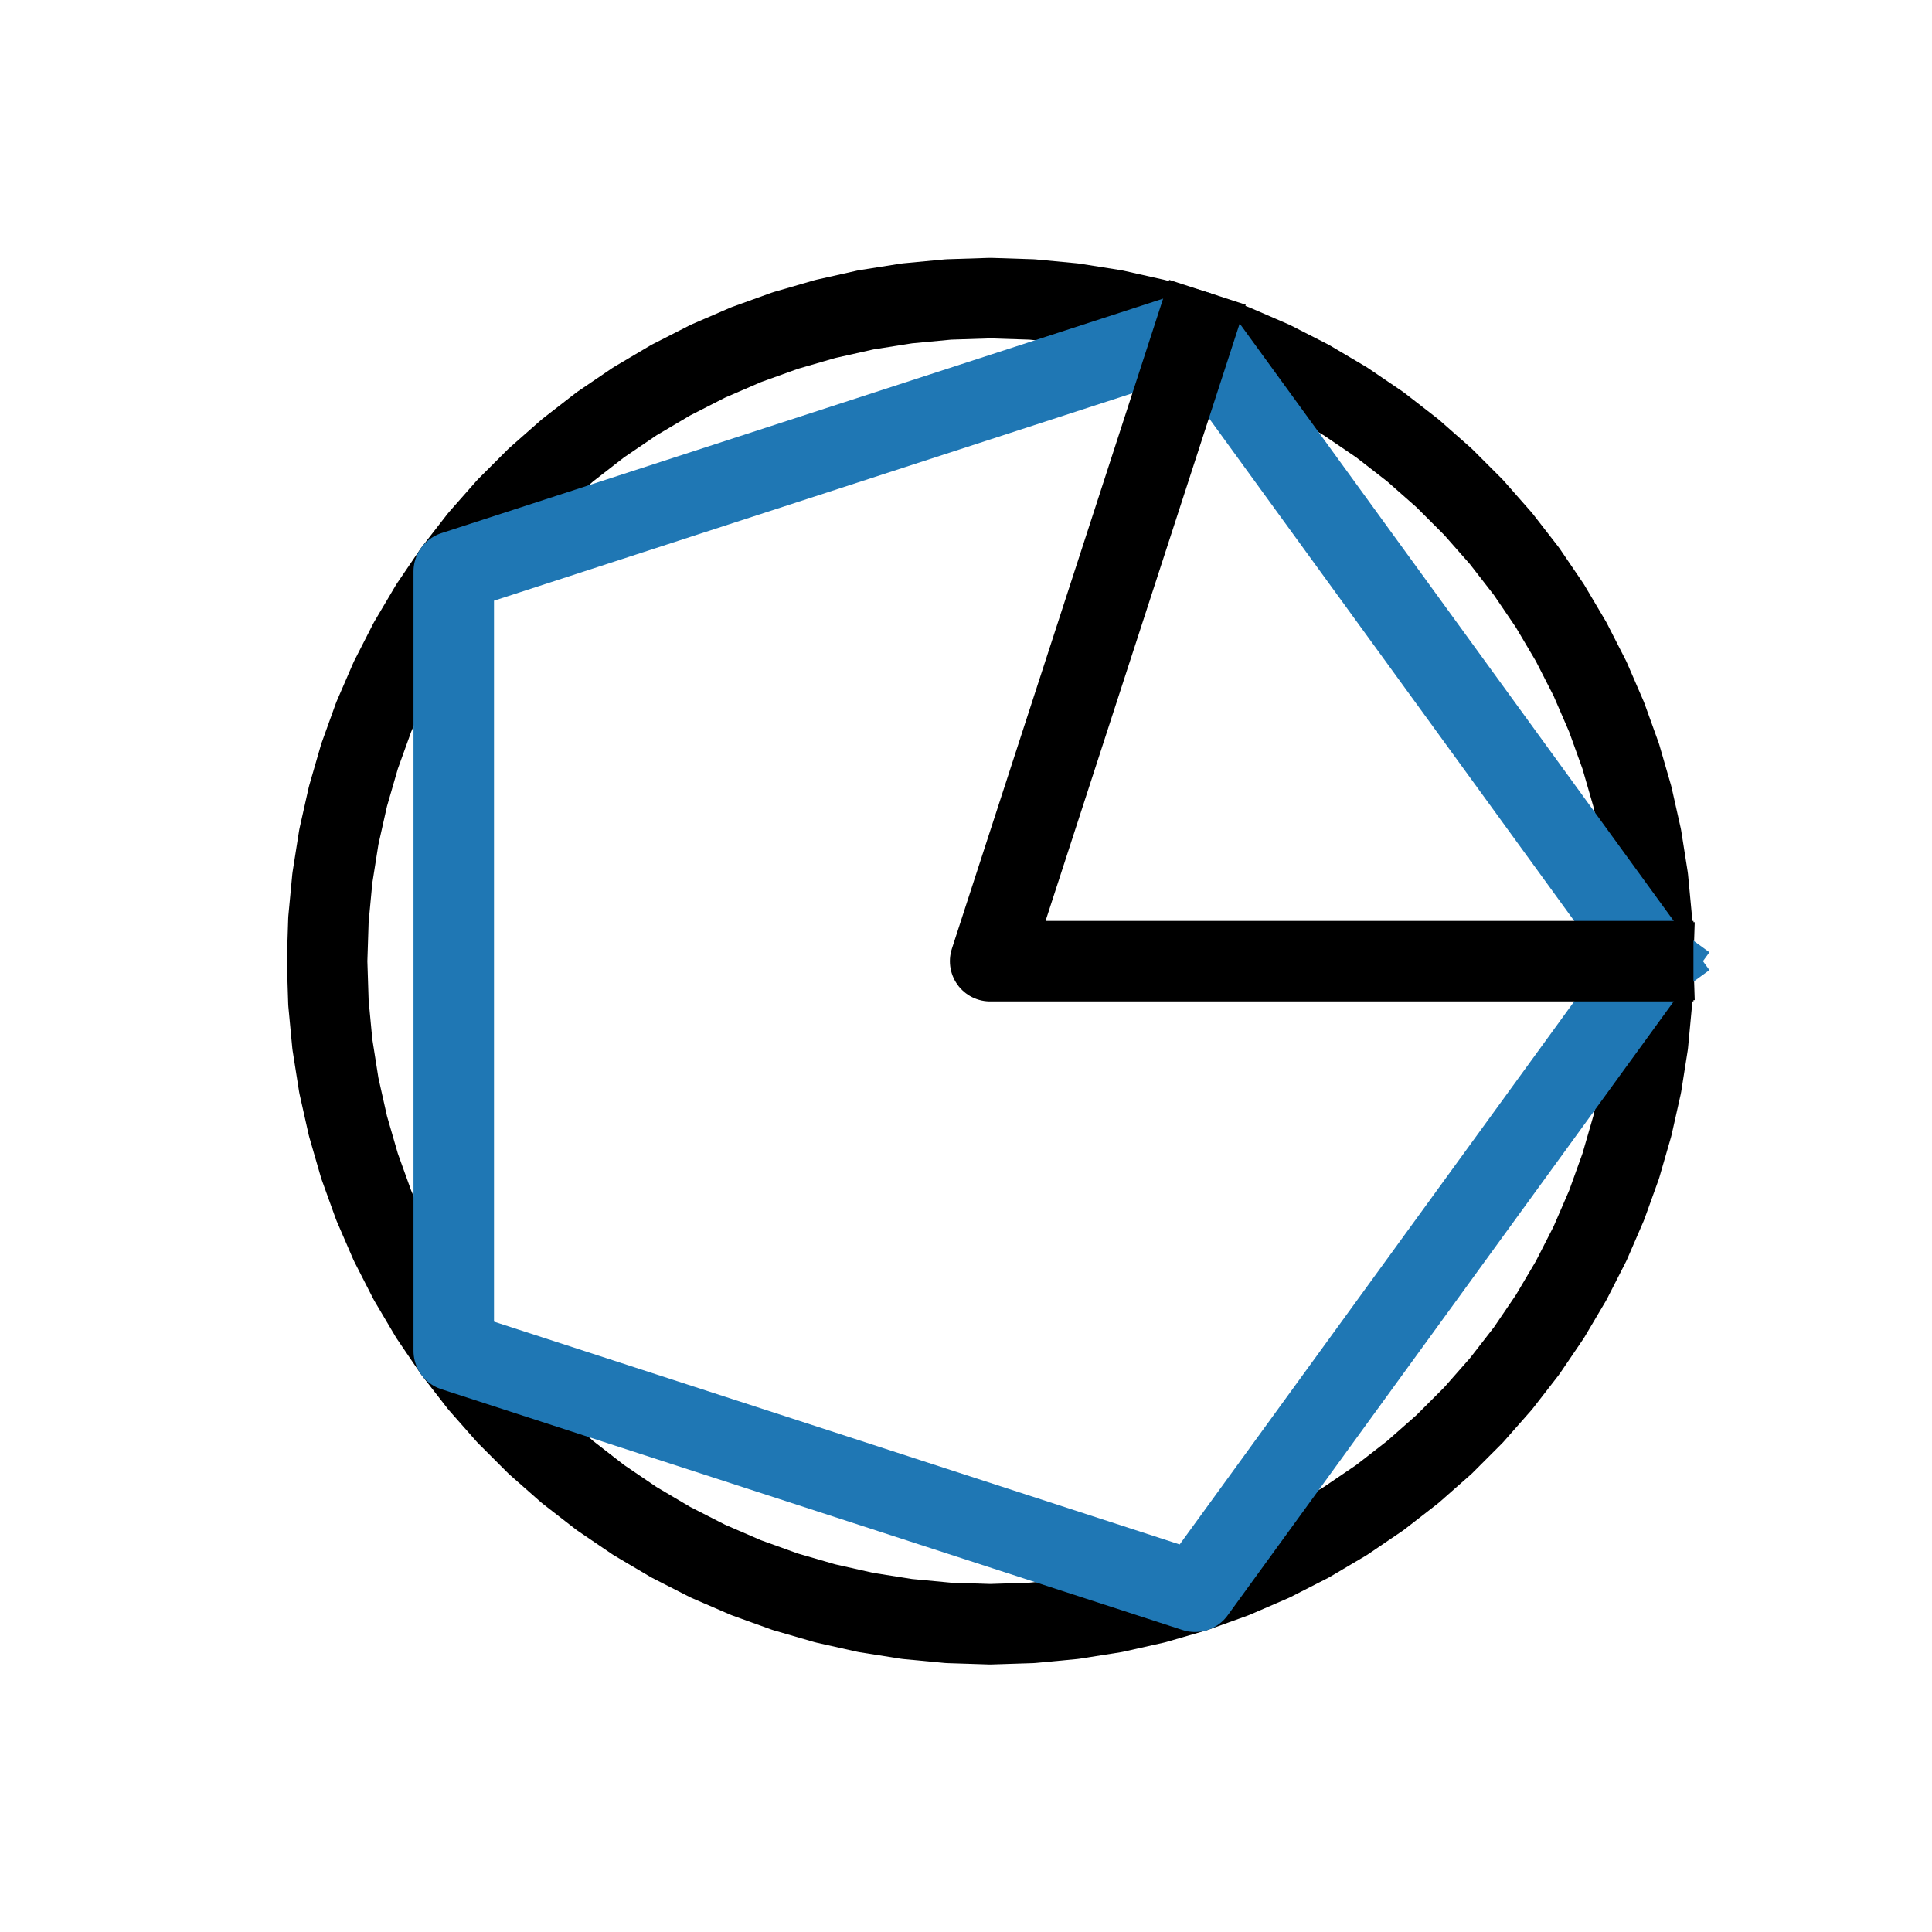
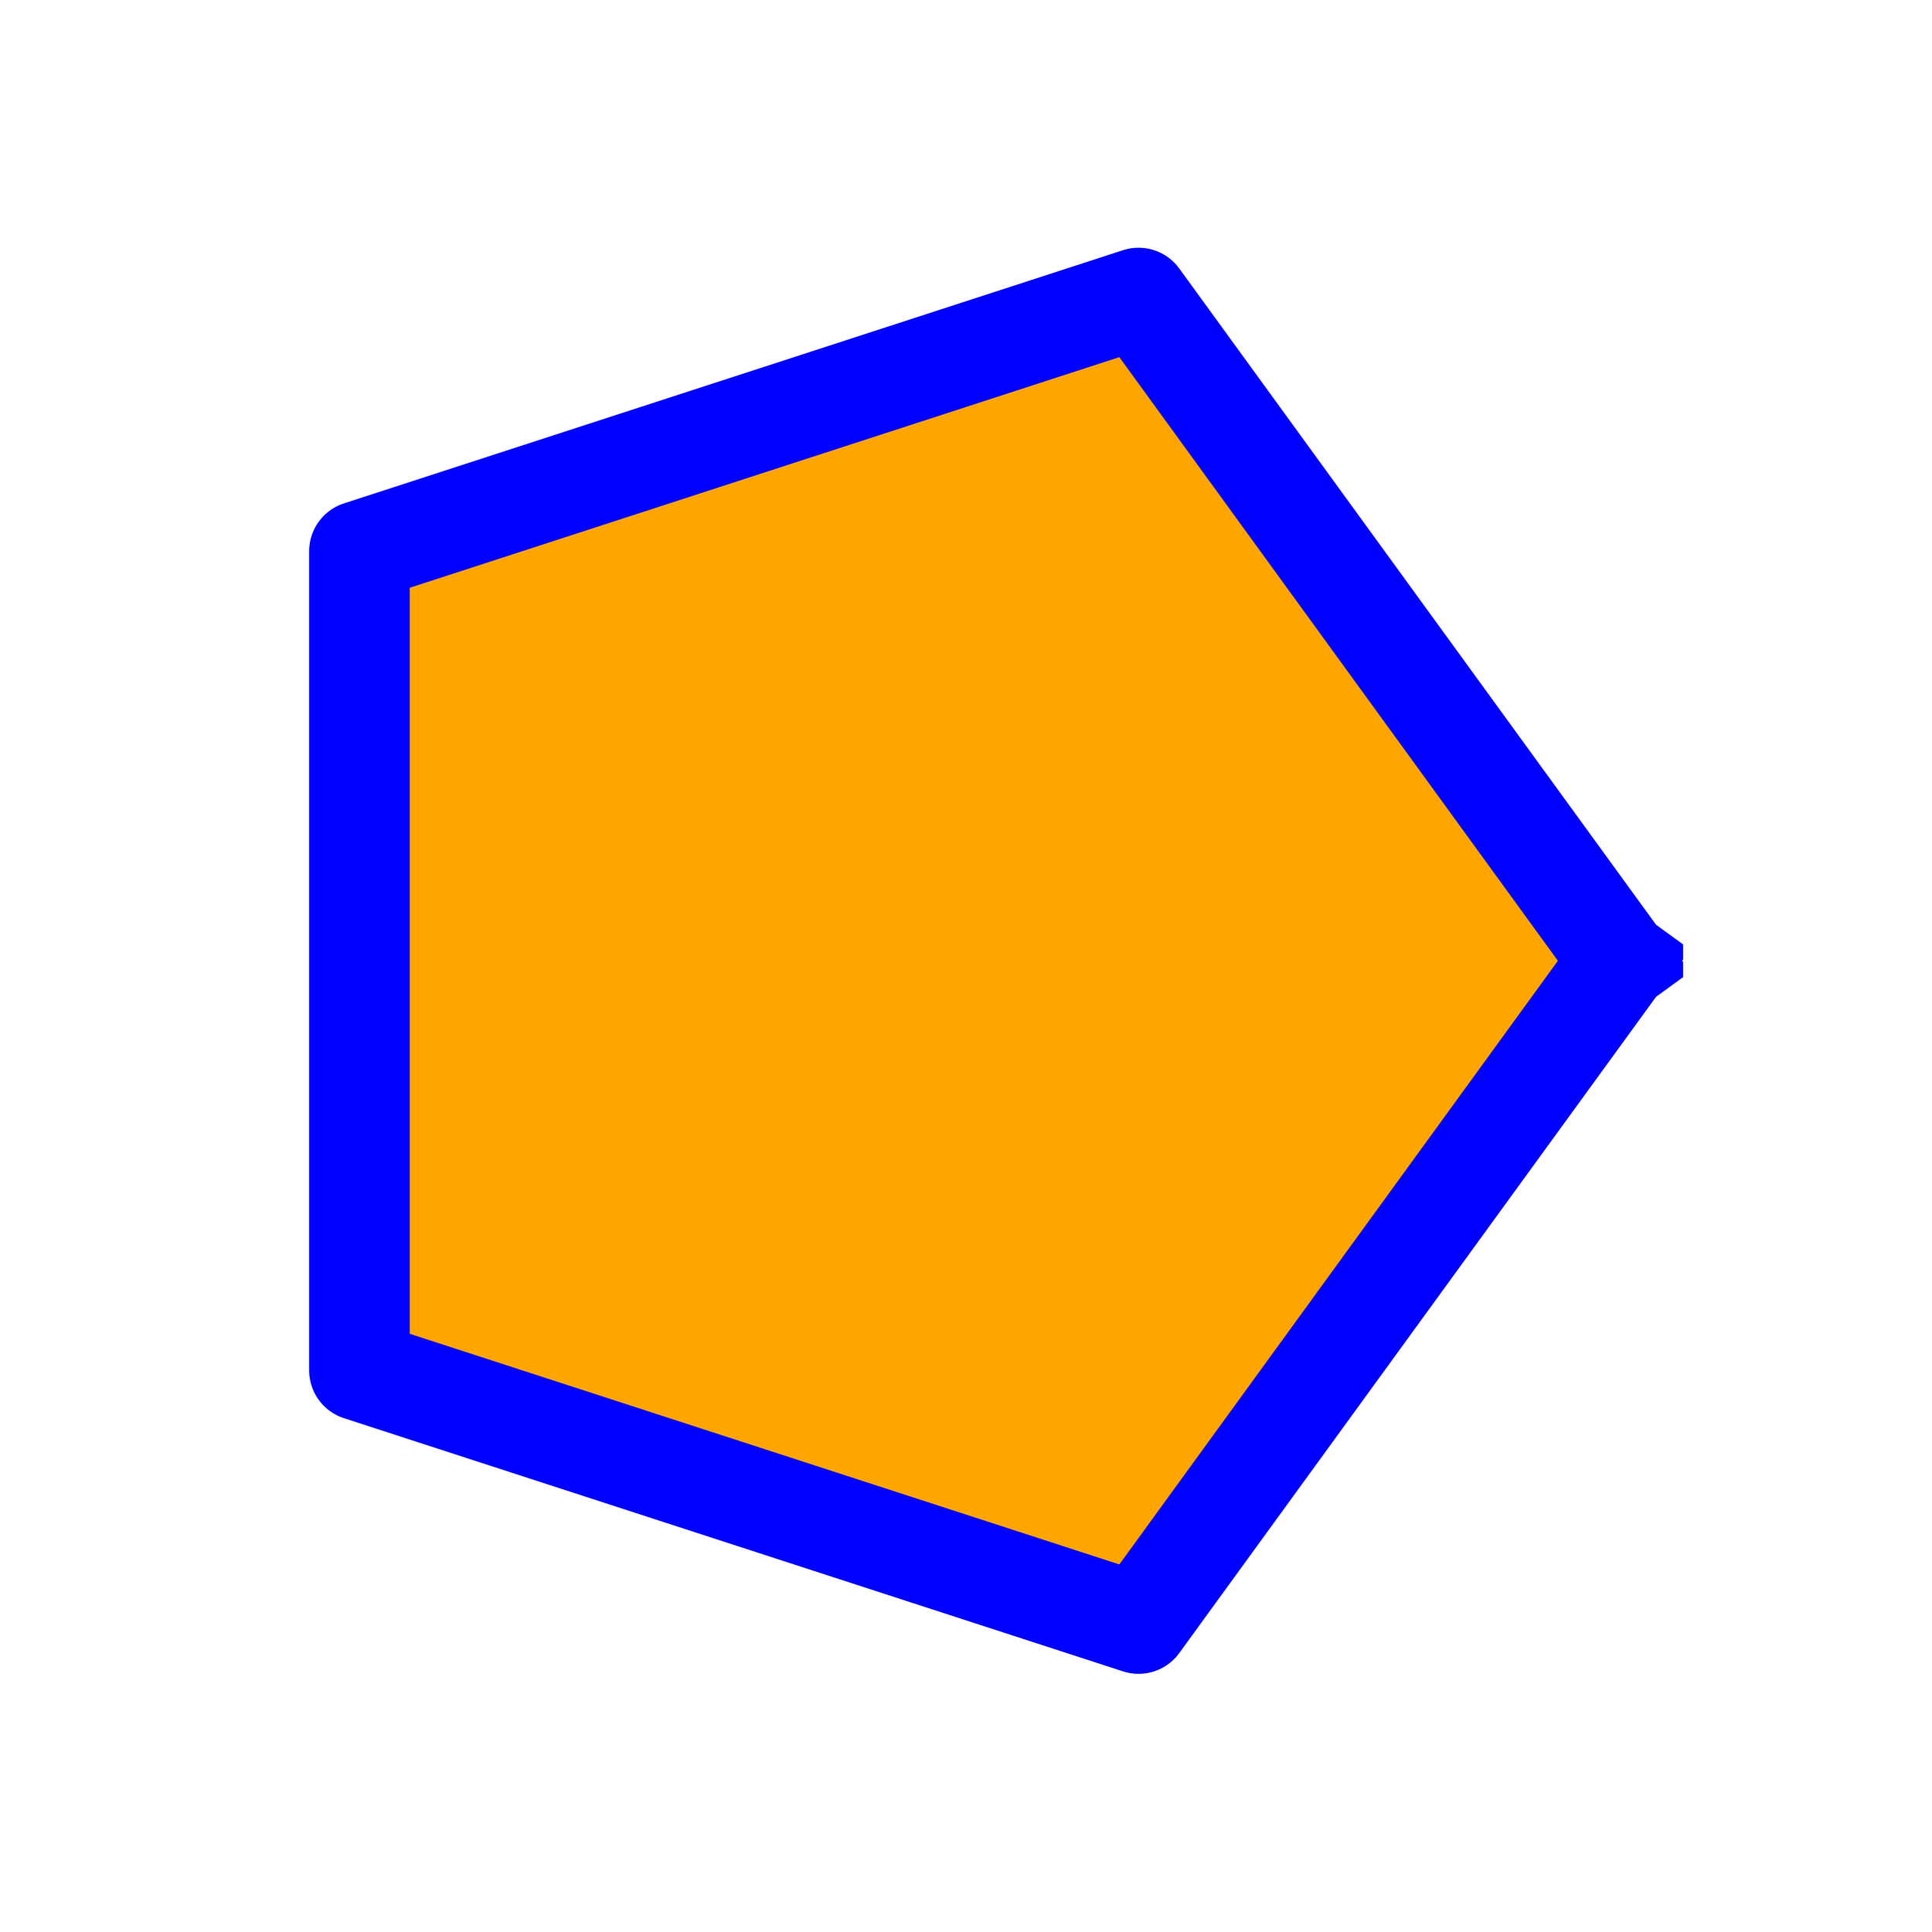
- <svg xmlns="http://www.w3.org/2000/svg" height="36pt" version="1.1" viewBox="0 0 36 36" width="36pt">
+ <svg xmlns="http://www.w3.org/2000/svg" height="28.8pt" version="1.1" viewBox="0 0 28.8 28.8" width="28.8pt">
  <defs>
    <style type="text/css">*{stroke-linecap:butt;stroke-linejoin:round;}</style>
  </defs>
  <g id="figure_1">
    <g id="patch_1">
-       <path d="M 0 36  L 36 36  L 36 0  L 0 0  z " style="fill:none;" />
+       <path d="M 0 28.8  L 28.8 28.8  L 28.8 0  L 0 0  z " style="fill:none;" />
    </g>
    <g id="axes_1">
+       <g id="patch_2">
+         <path clip-path="url(#p73c6dacbe6)" d="M 24.16 14.328  L 16.979 4.444  L 5.36 8.22  L 5.36 20.436  L 16.979 24.212  L 24.16 14.328  z " style="fill:#ffa500;stroke:#ffa500;stroke-linejoin:miter;" />
+       </g>
      <g id="line2d_1">
-         <path clip-path="url(#pbc433525ac)" d="M 30.805 17.91  L 30.78 17.134  L 30.707 16.362  L 30.586 15.595  L 30.416 14.838  L 30.2 14.092  L 29.937 13.362  L 29.629 12.65  L 29.276 11.958  L 28.881 11.29  L 28.445 10.648  L 27.969 10.035  L 27.456 9.453  L 26.907 8.904  L 26.325 8.391  L 25.712 7.915  L 25.07 7.479  L 24.402 7.084  L 23.71 6.731  L 22.998 6.423  L 22.268 6.16  L 21.522 5.944  L 20.765 5.774  L 19.998 5.653  L 19.226 5.58  L 18.45 5.555  L 17.674 5.58  L 16.902 5.653  L 16.135 5.774  L 15.378 5.944  L 14.632 6.16  L 13.902 6.423  L 13.19 6.731  L 12.498 7.084  L 11.83 7.479  L 11.188 7.915  L 10.575 8.391  L 9.993 8.904  L 9.444 9.453  L 8.931 10.035  L 8.455 10.648  L 8.019 11.29  L 7.624 11.958  L 7.271 12.65  L 6.963 13.362  L 6.7 14.092  L 6.484 14.838  L 6.314 15.595  L 6.193 16.362  L 6.12 17.134  L 6.095 17.91  L 6.12 18.686  L 6.193 19.458  L 6.314 20.225  L 6.484 20.982  L 6.7 21.728  L 6.963 22.458  L 7.271 23.17  L 7.624 23.862  L 8.019 24.53  L 8.455 25.172  L 8.931 25.785  L 9.444 26.367  L 9.993 26.916  L 10.575 27.429  L 11.188 27.905  L 11.83 28.341  L 12.498 28.736  L 13.19 29.089  L 13.902 29.397  L 14.632 29.66  L 15.378 29.876  L 16.135 30.046  L 16.902 30.167  L 17.674 30.24  L 18.45 30.265  L 19.226 30.24  L 19.998 30.167  L 20.765 30.046  L 21.522 29.876  L 22.268 29.66  L 22.998 29.397  L 23.71 29.089  L 24.402 28.736  L 25.07 28.341  L 25.712 27.905  L 26.325 27.429  L 26.907 26.916  L 27.456 26.367  L 27.969 25.785  L 28.445 25.172  L 28.881 24.53  L 29.276 23.862  L 29.629 23.17  L 29.937 22.458  L 30.2 21.728  L 30.416 20.982  L 30.586 20.225  L 30.707 19.458  L 30.78 18.686  L 30.805 17.91  " style="fill:none;stroke:#000000;stroke-linecap:square;stroke-width:1.5;" />
-       </g>
-       <g id="line2d_2">
-         <path clip-path="url(#pbc433525ac)" d="M 30.805 17.91  L 22.268 6.16  L 8.455 10.648  L 8.455 25.172  L 22.268 29.66  L 30.805 17.91  " style="fill:none;stroke:#1f77b4;stroke-linecap:square;stroke-width:1.5;" />
-       </g>
-       <g id="line2d_3">
-         <path clip-path="url(#pbc433525ac)" d="M 30.805 17.91  L 18.45 17.91  L 22.268 6.16  " style="fill:none;stroke:#000000;stroke-linecap:square;stroke-width:1.5;" />
+         <path clip-path="url(#p73c6dacbe6)" d="M 24.16 14.328  L 16.979 4.444  L 5.36 8.22  L 5.36 20.436  L 16.979 24.212  L 24.16 14.328  " style="fill:none;stroke:#0000ff;stroke-linecap:square;stroke-width:1.5;" />
      </g>
    </g>
  </g>
  <defs>
-     <clipPath id="pbc433525ac">
-       <rect height="27.18" width="27.18" x="4.86" y="4.32" />
+     <clipPath id="p73c6dacbe6">
+       <rect height="21.744" width="20.68" x="4.42" y="3.456" />
    </clipPath>
  </defs>
</svg>
